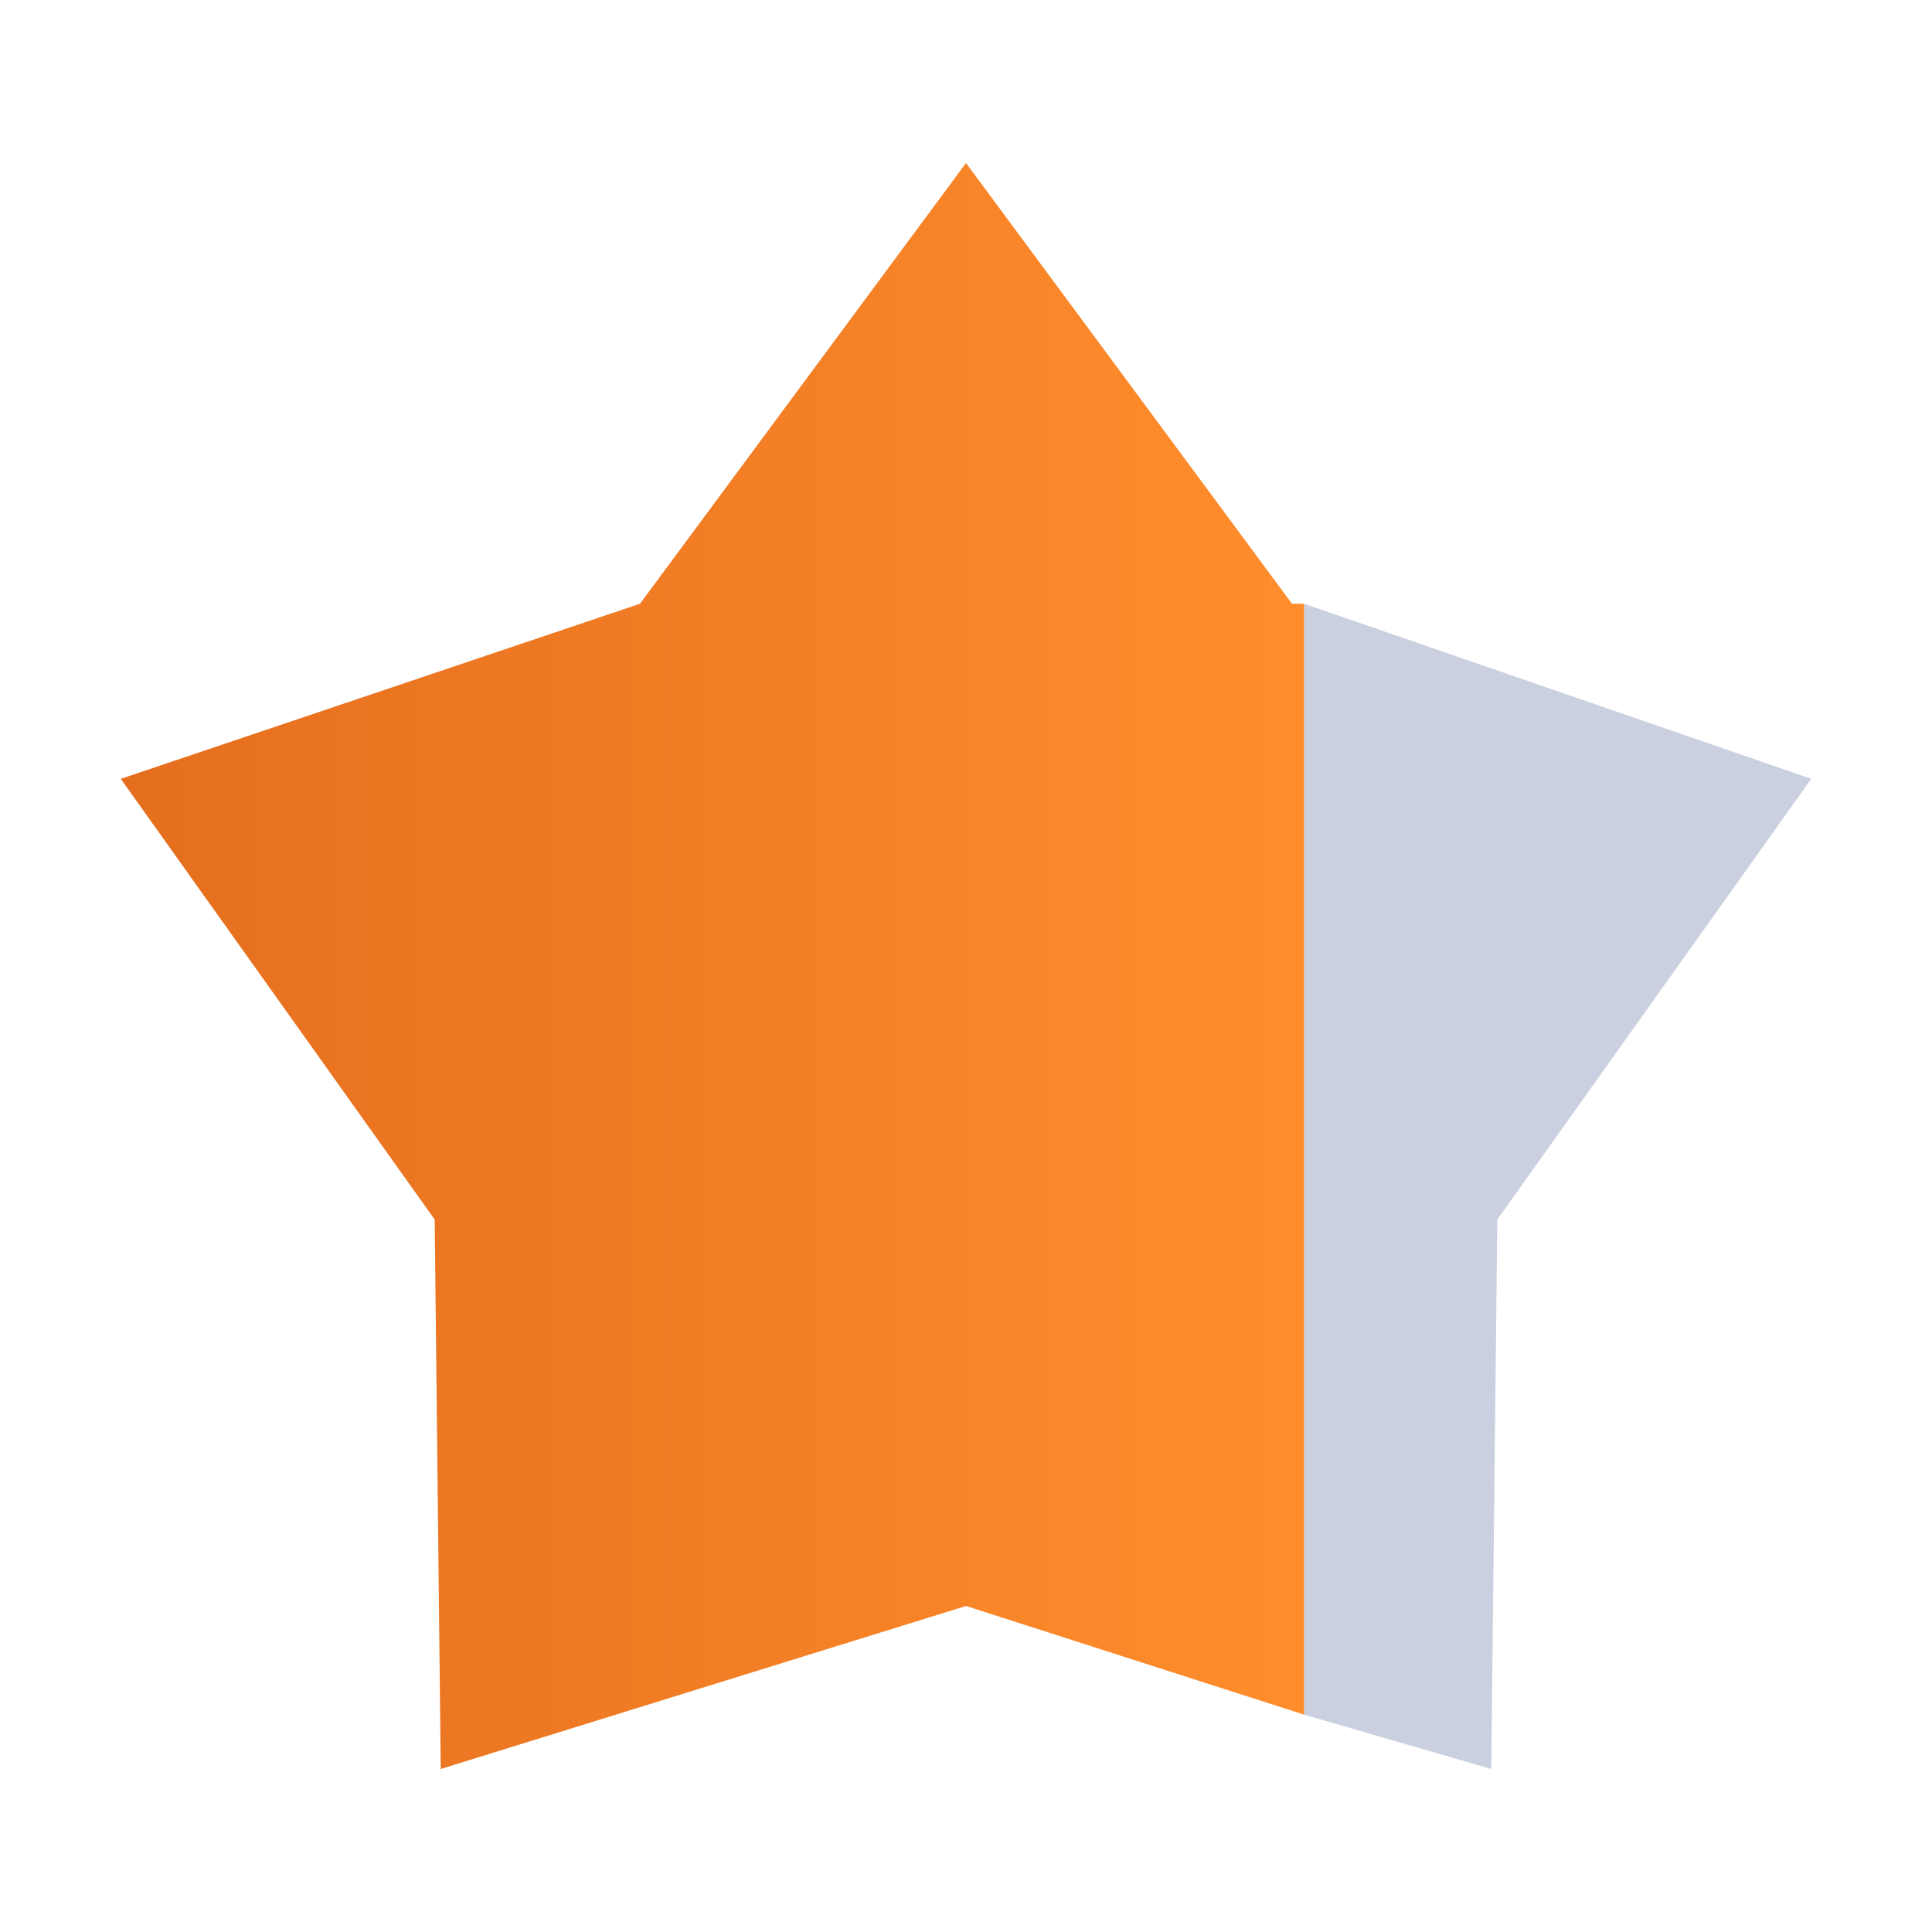
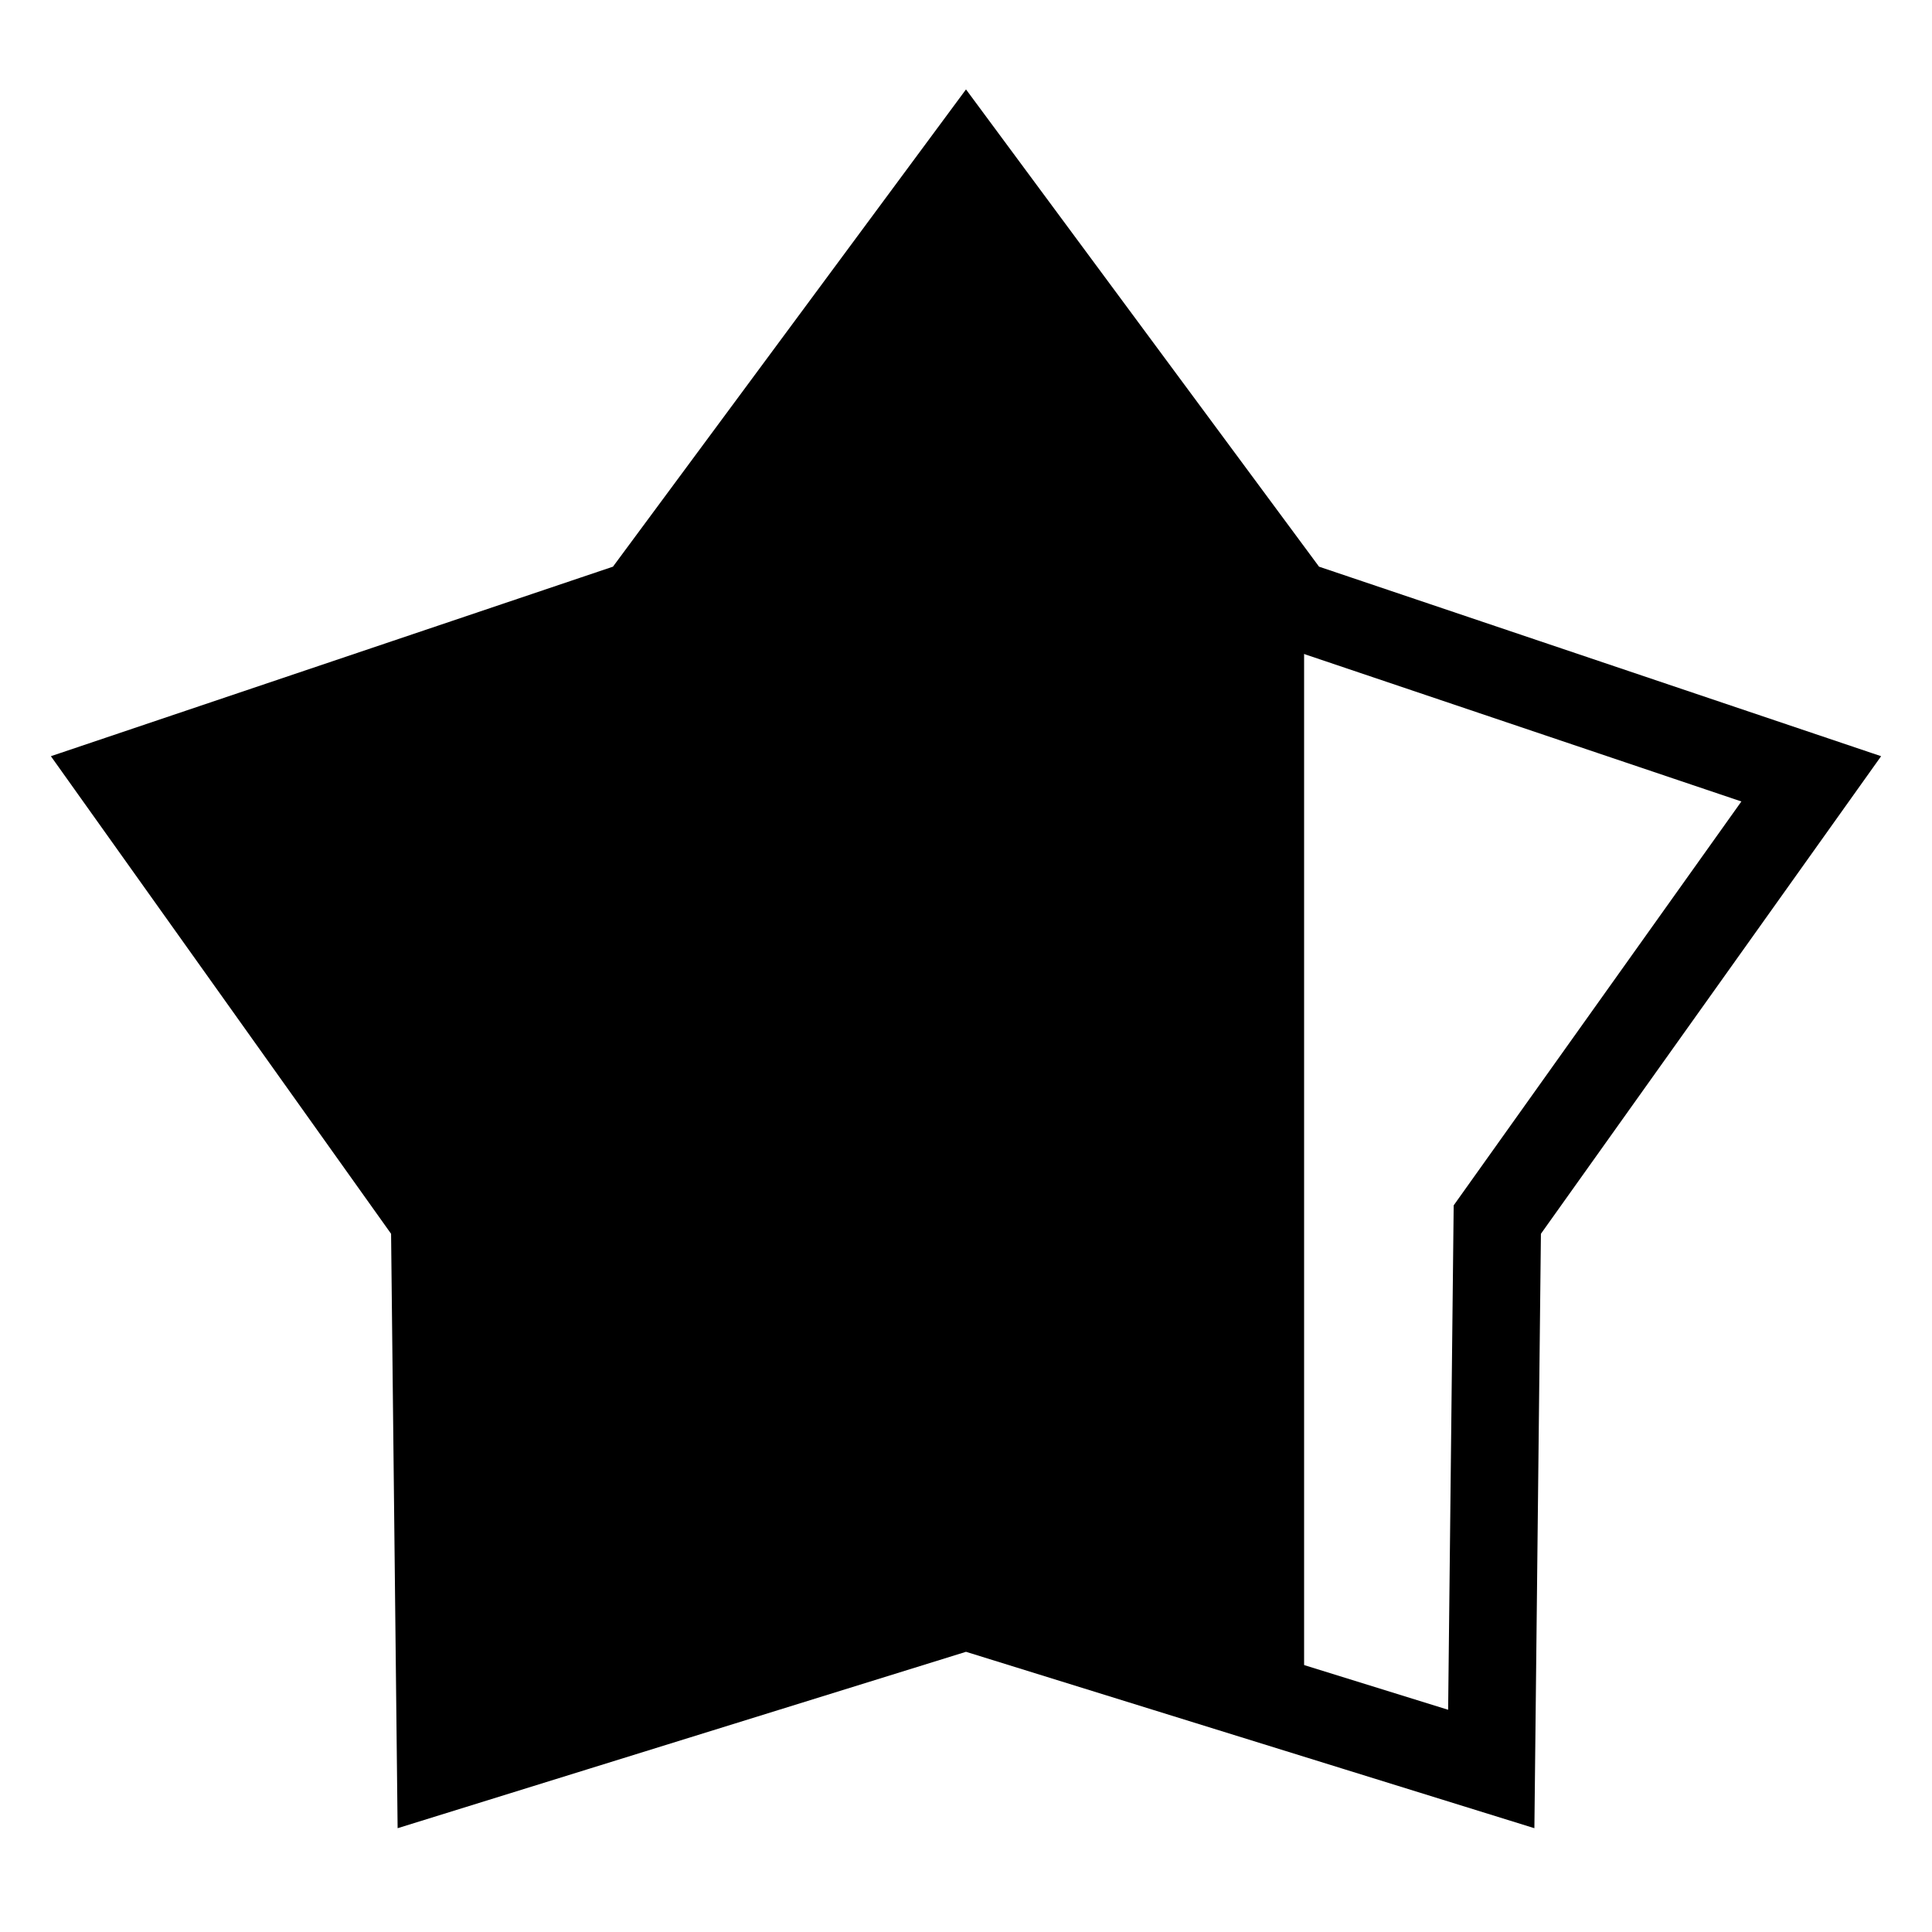
- <svg xmlns="http://www.w3.org/2000/svg" xmlns:xlink="http://www.w3.org/1999/xlink" version="1.1" id="Layer_1" x="0px" y="0px" viewBox="0 0 32 32" enable-background="new 0 0 32 32" xml:space="preserve">
-   <polygon fill="#CAD0DF" points="21.6,28.4 24.7,29.3 24.8,20.2 30,12.9 21.6,10 " />
-   <g>
-     <defs>
-       <polygon id="SVGID_1_" points="16,2.7 10.6,10 2,12.9 7.2,20.2 7.3,29.3 16,26.6 21.6,28.4 21.6,10 21.4,10   " />
-     </defs>
-     <clipPath id="SVGID_2_">
-       <use xlink:href="#SVGID_1_" overflow="visible" />
-     </clipPath>
-     <linearGradient id="SVGID_3_" gradientUnits="userSpaceOnUse" x1="0.949" y1="33.867" x2="1.949" y2="33.867" gradientTransform="matrix(-19.5999 0 0 -19.5999 40.1998 679.7967)">
-       <stop offset="0" style="stop-color:#FF8D2C" />
-       <stop offset="1.000000e-02" style="stop-color:#FF8D2C" />
-       <stop offset="1" style="stop-color:#E56E1E" />
-     </linearGradient>
-     <rect x="2" y="2.7" clip-path="url(#SVGID_2_)" fill="url(#SVGID_3_)" width="19.6" height="26.6" />
-   </g>
+ <svg xmlns="http://www.w3.org/2000/svg" id="cat-pg" viewBox="0 0 32 32">
+   <defs>
+     <style>.cls-1{fill:none;stroke:#000;stroke-miterlimit:10;stroke-width:1.45px;}</style>
+   </defs>
+   <polygon points="21.6 28.34 21.6 10.07 21.4 10 16 2.7 10.6 10 2 12.9 7.2 20.2 7.3 29.3 16 26.6 21.6 28.34" />
+   <polygon class="cls-1" points="16 2.7 21.4 10 30 12.9 24.8 20.2 24.7 29.3 16 26.6 7.3 29.3 7.2 20.2 2 12.9 10.6 10 16 2.7" />
</svg>
